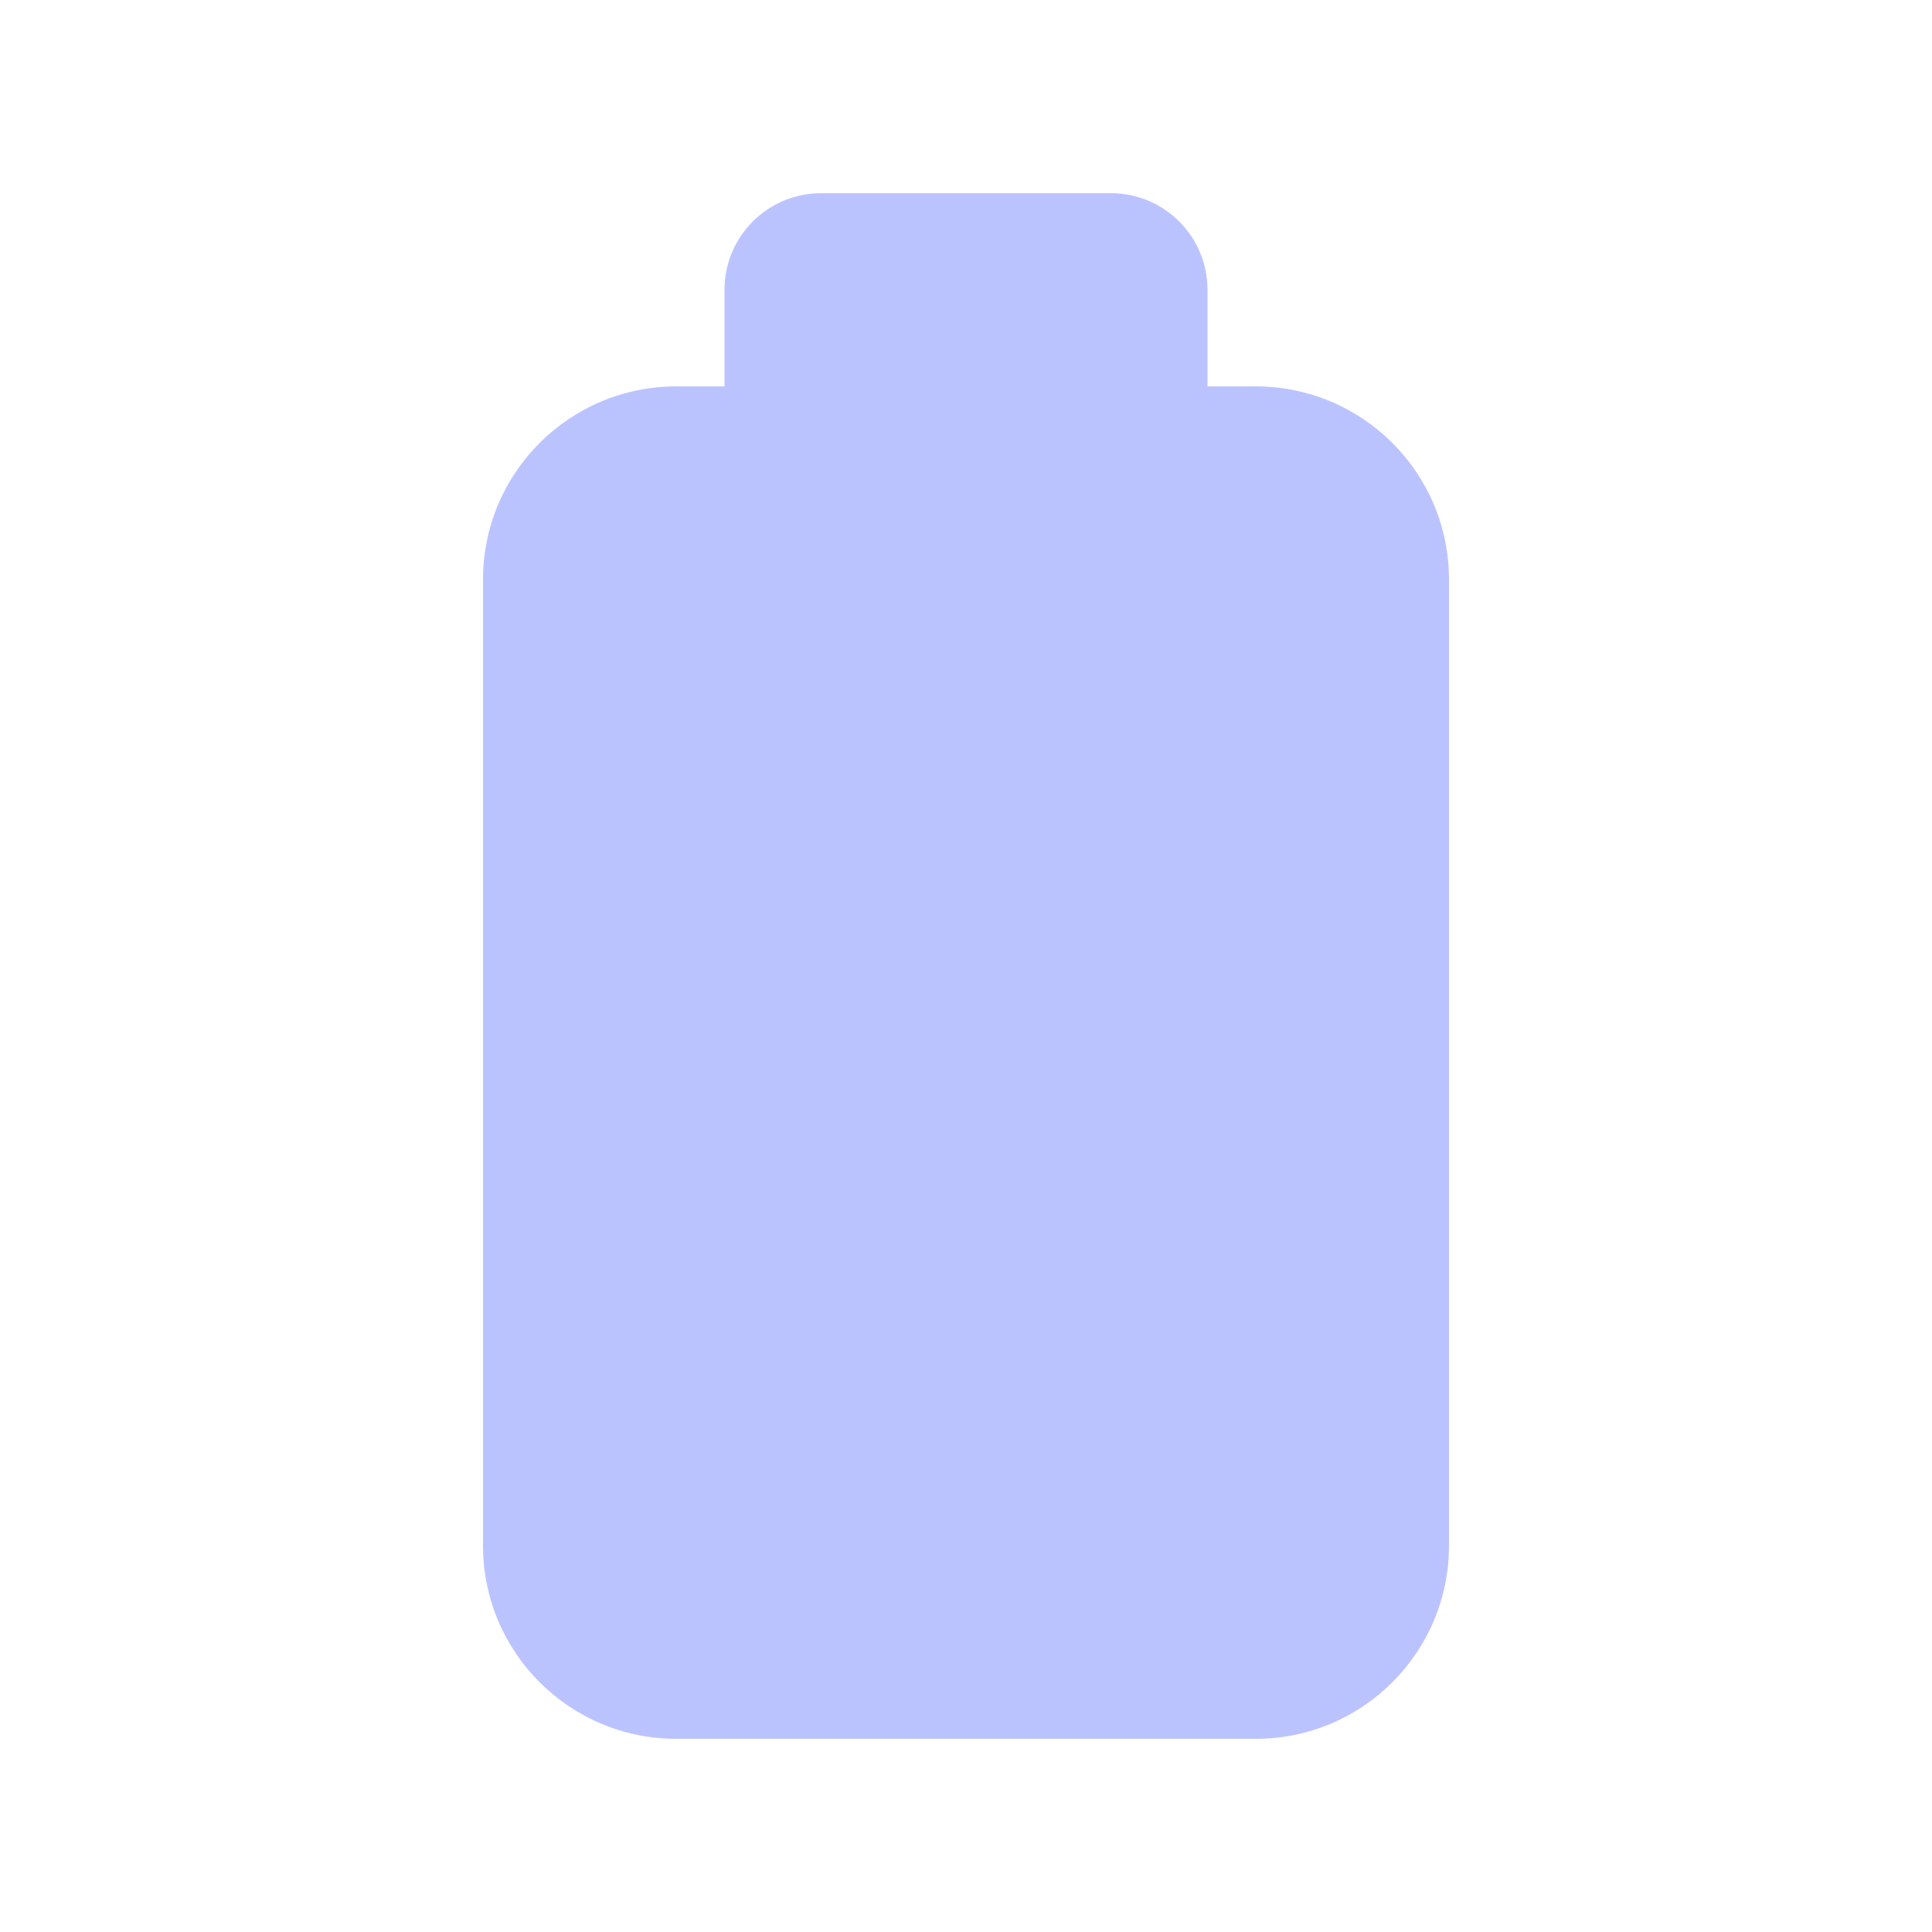
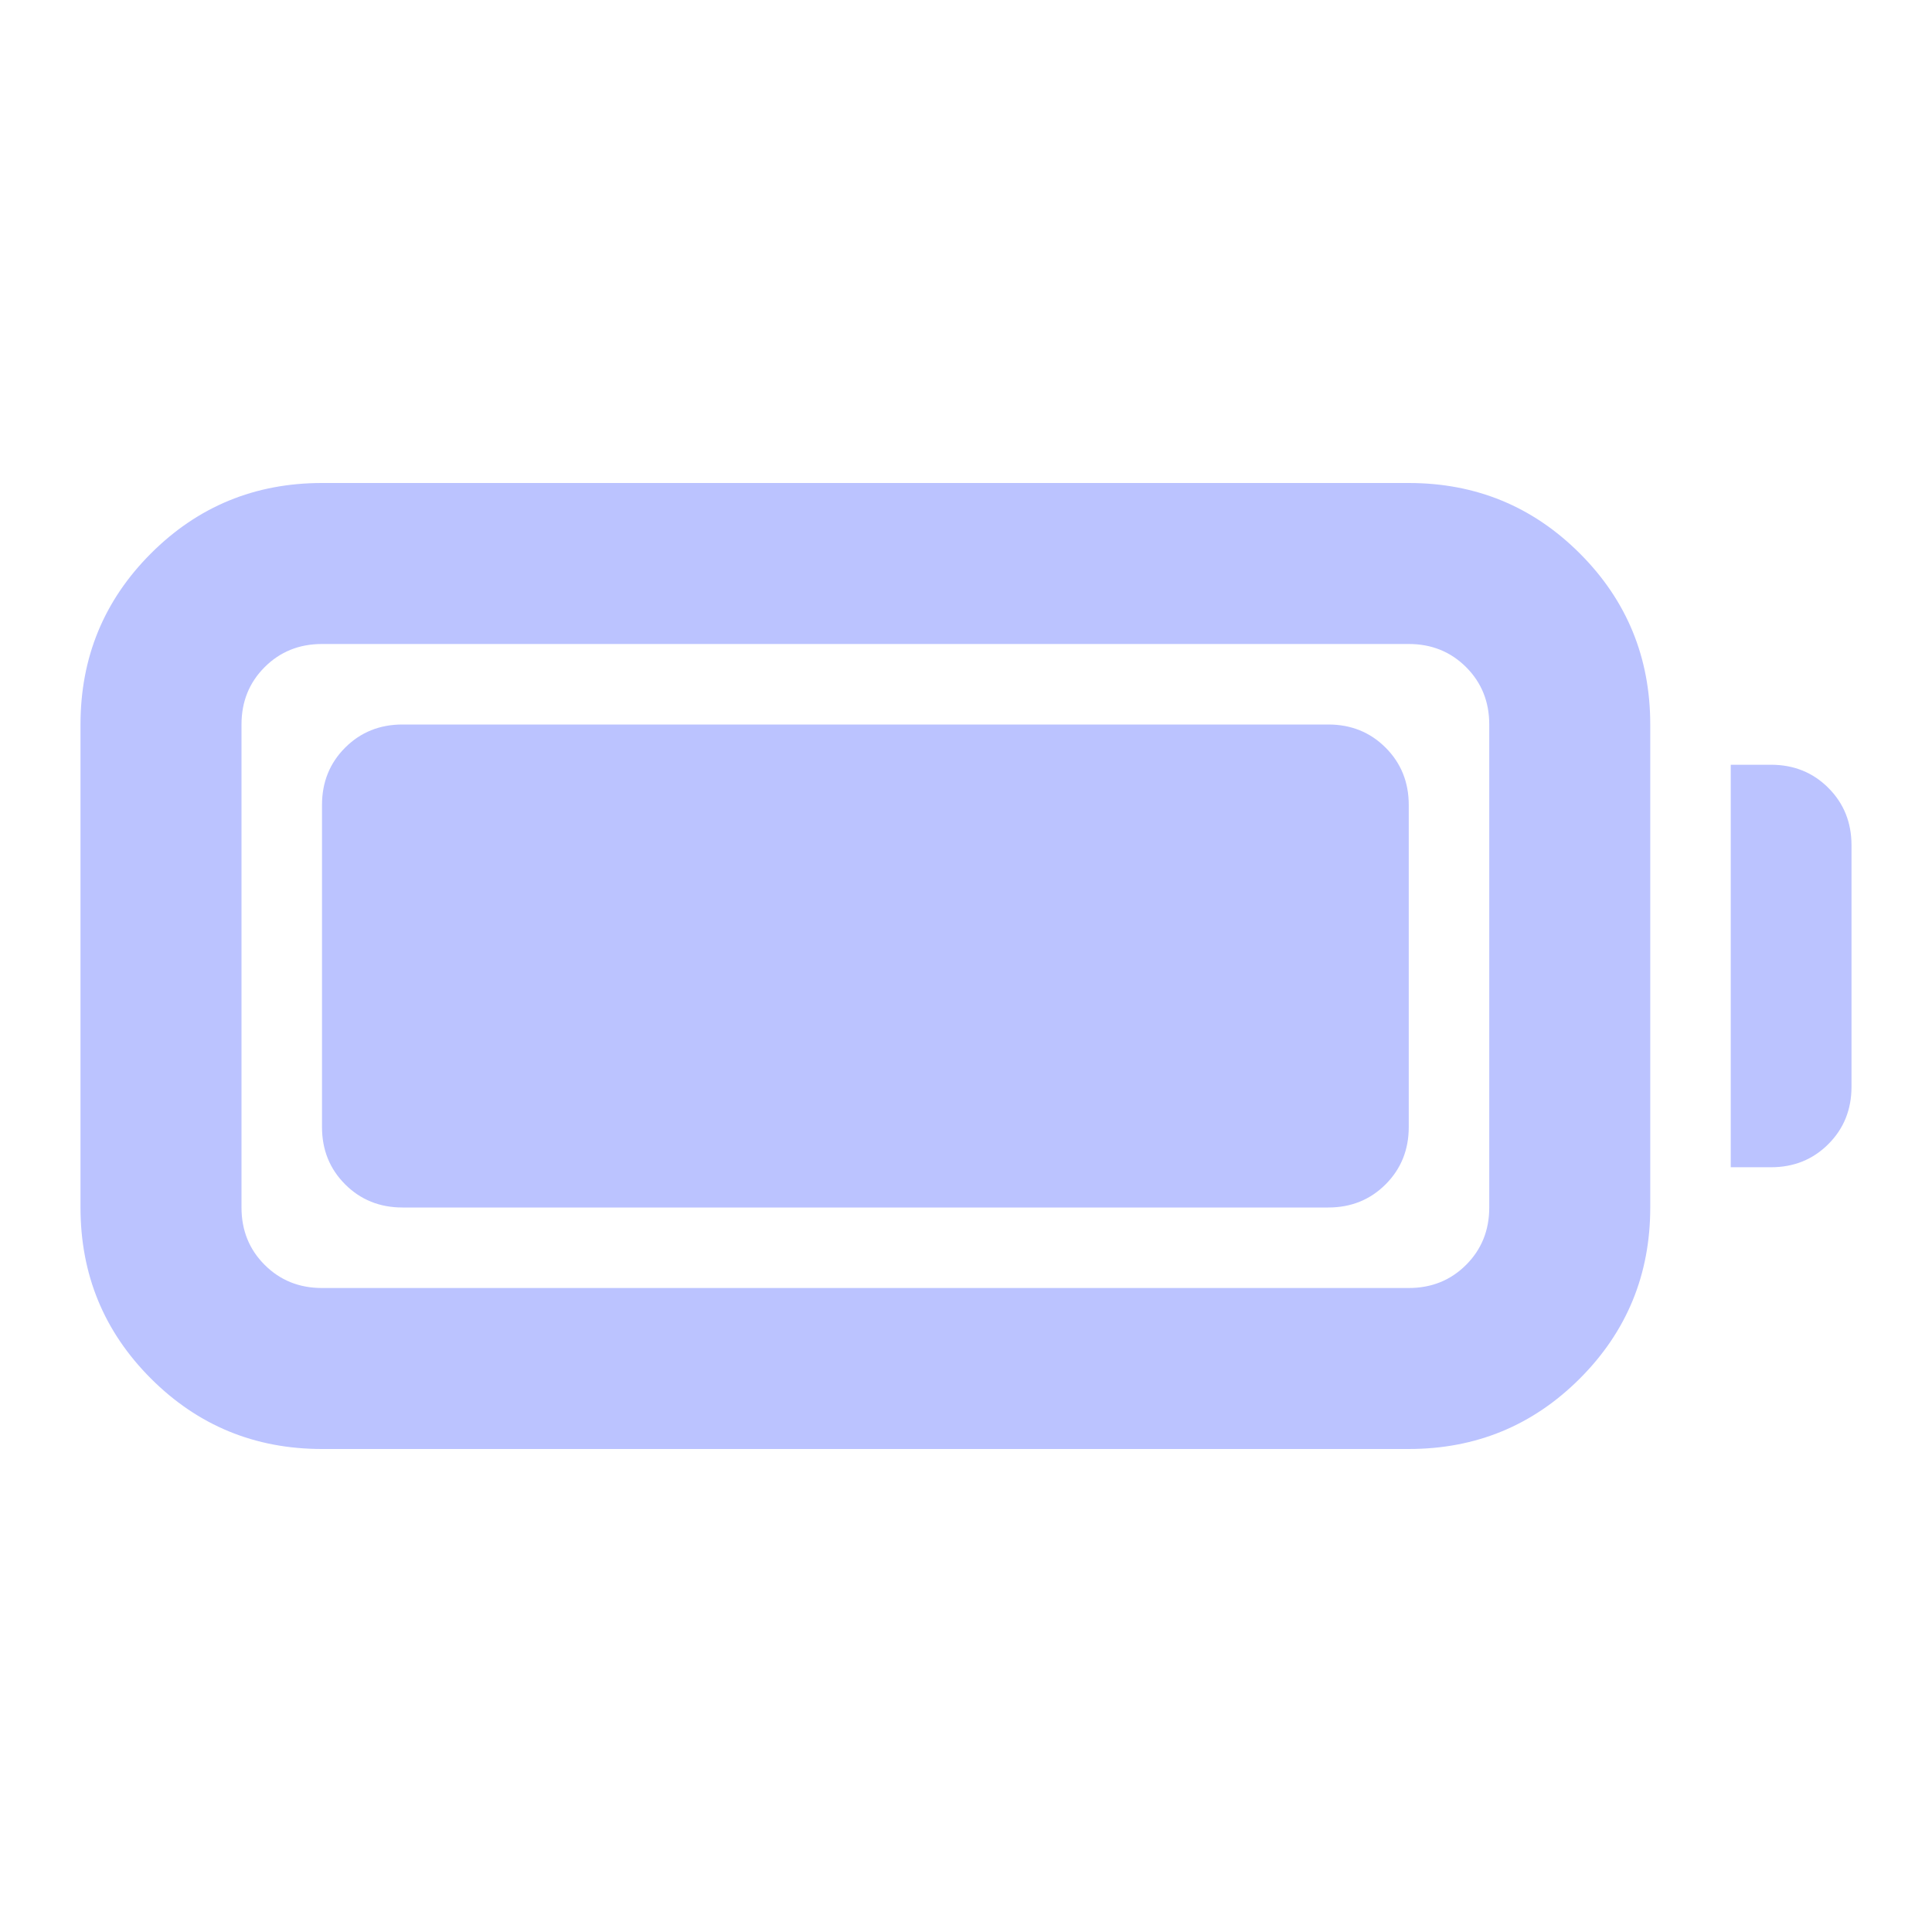
- <svg xmlns="http://www.w3.org/2000/svg" viewBox="0 0 200 200">
-   <path d="M50 160 a20,20 0 0 0 20,20 L130 180 a20,20 0 0 0 20,-20 L150 60 a20,20 0 0 0 -20,-20 L125 40 L125 30 a10,10 0 0 0 -10,-10 L85 20 a10,10 0 0 0 -10,10 L75 40 L70 40 a20,20 0 0 0 -20,20 L50 160" fill="#bbc3ff" />
+ <svg xmlns="http://www.w3.org/2000/svg" height="24px" viewBox="0 -960 960 960" width="24px" fill="#bbc3ff">
+   <path d="M160-240q-50 0-85-35t-35-85v-240q0-50 35-85t85-35h540q50 0 85 35t35 85v240q0 50-35 85t-85 35H160Zm0-80h540q17 0 28.5-11.5T740-360v-240q0-17-11.5-28.5T700-640H160q-17 0-28.5 11.5T120-600v240q0 17 11.5 28.5T160-320Zm700-60v-200h20q17 0 28.5 11.5T920-540v120q0 17-11.5 28.5T880-380h-20Zm-700-20v-160q0-17 11.5-28.5T200-600h460q17 0 28.5 11.5T700-560v160q0 17-11.5 28.5T660-360H200q-17 0-28.5-11.5T160-400Z" />
</svg>
